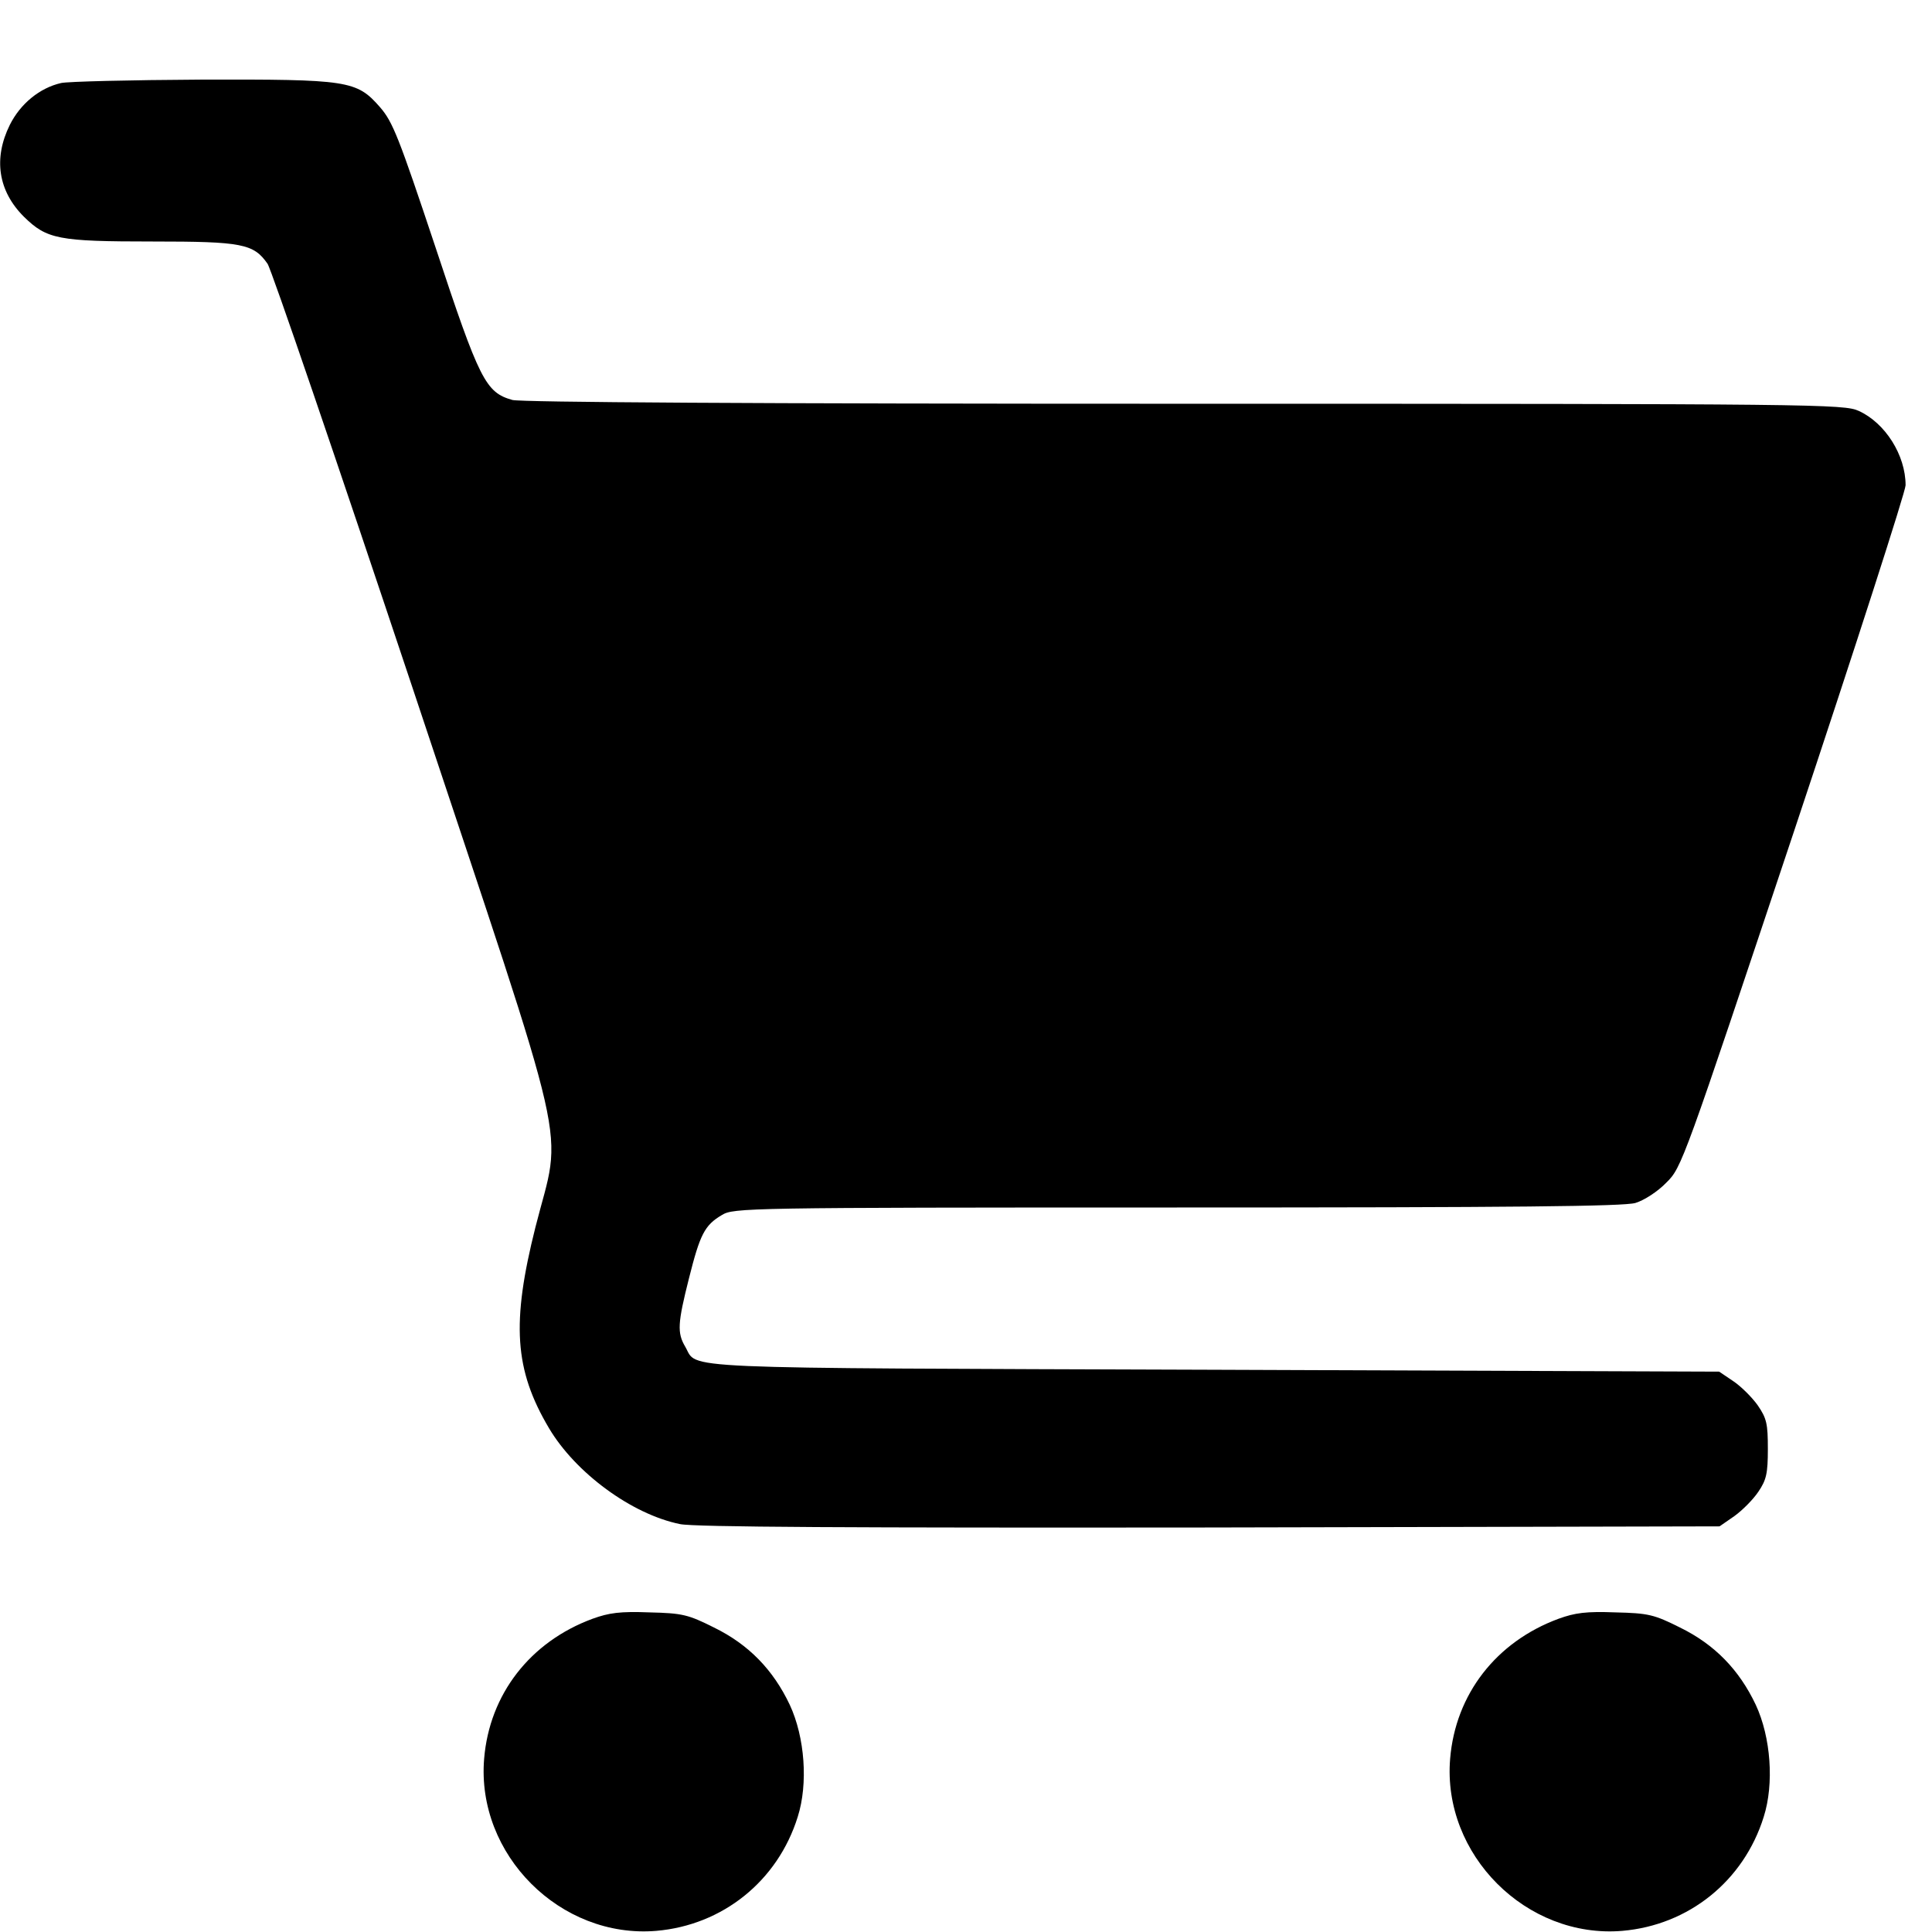
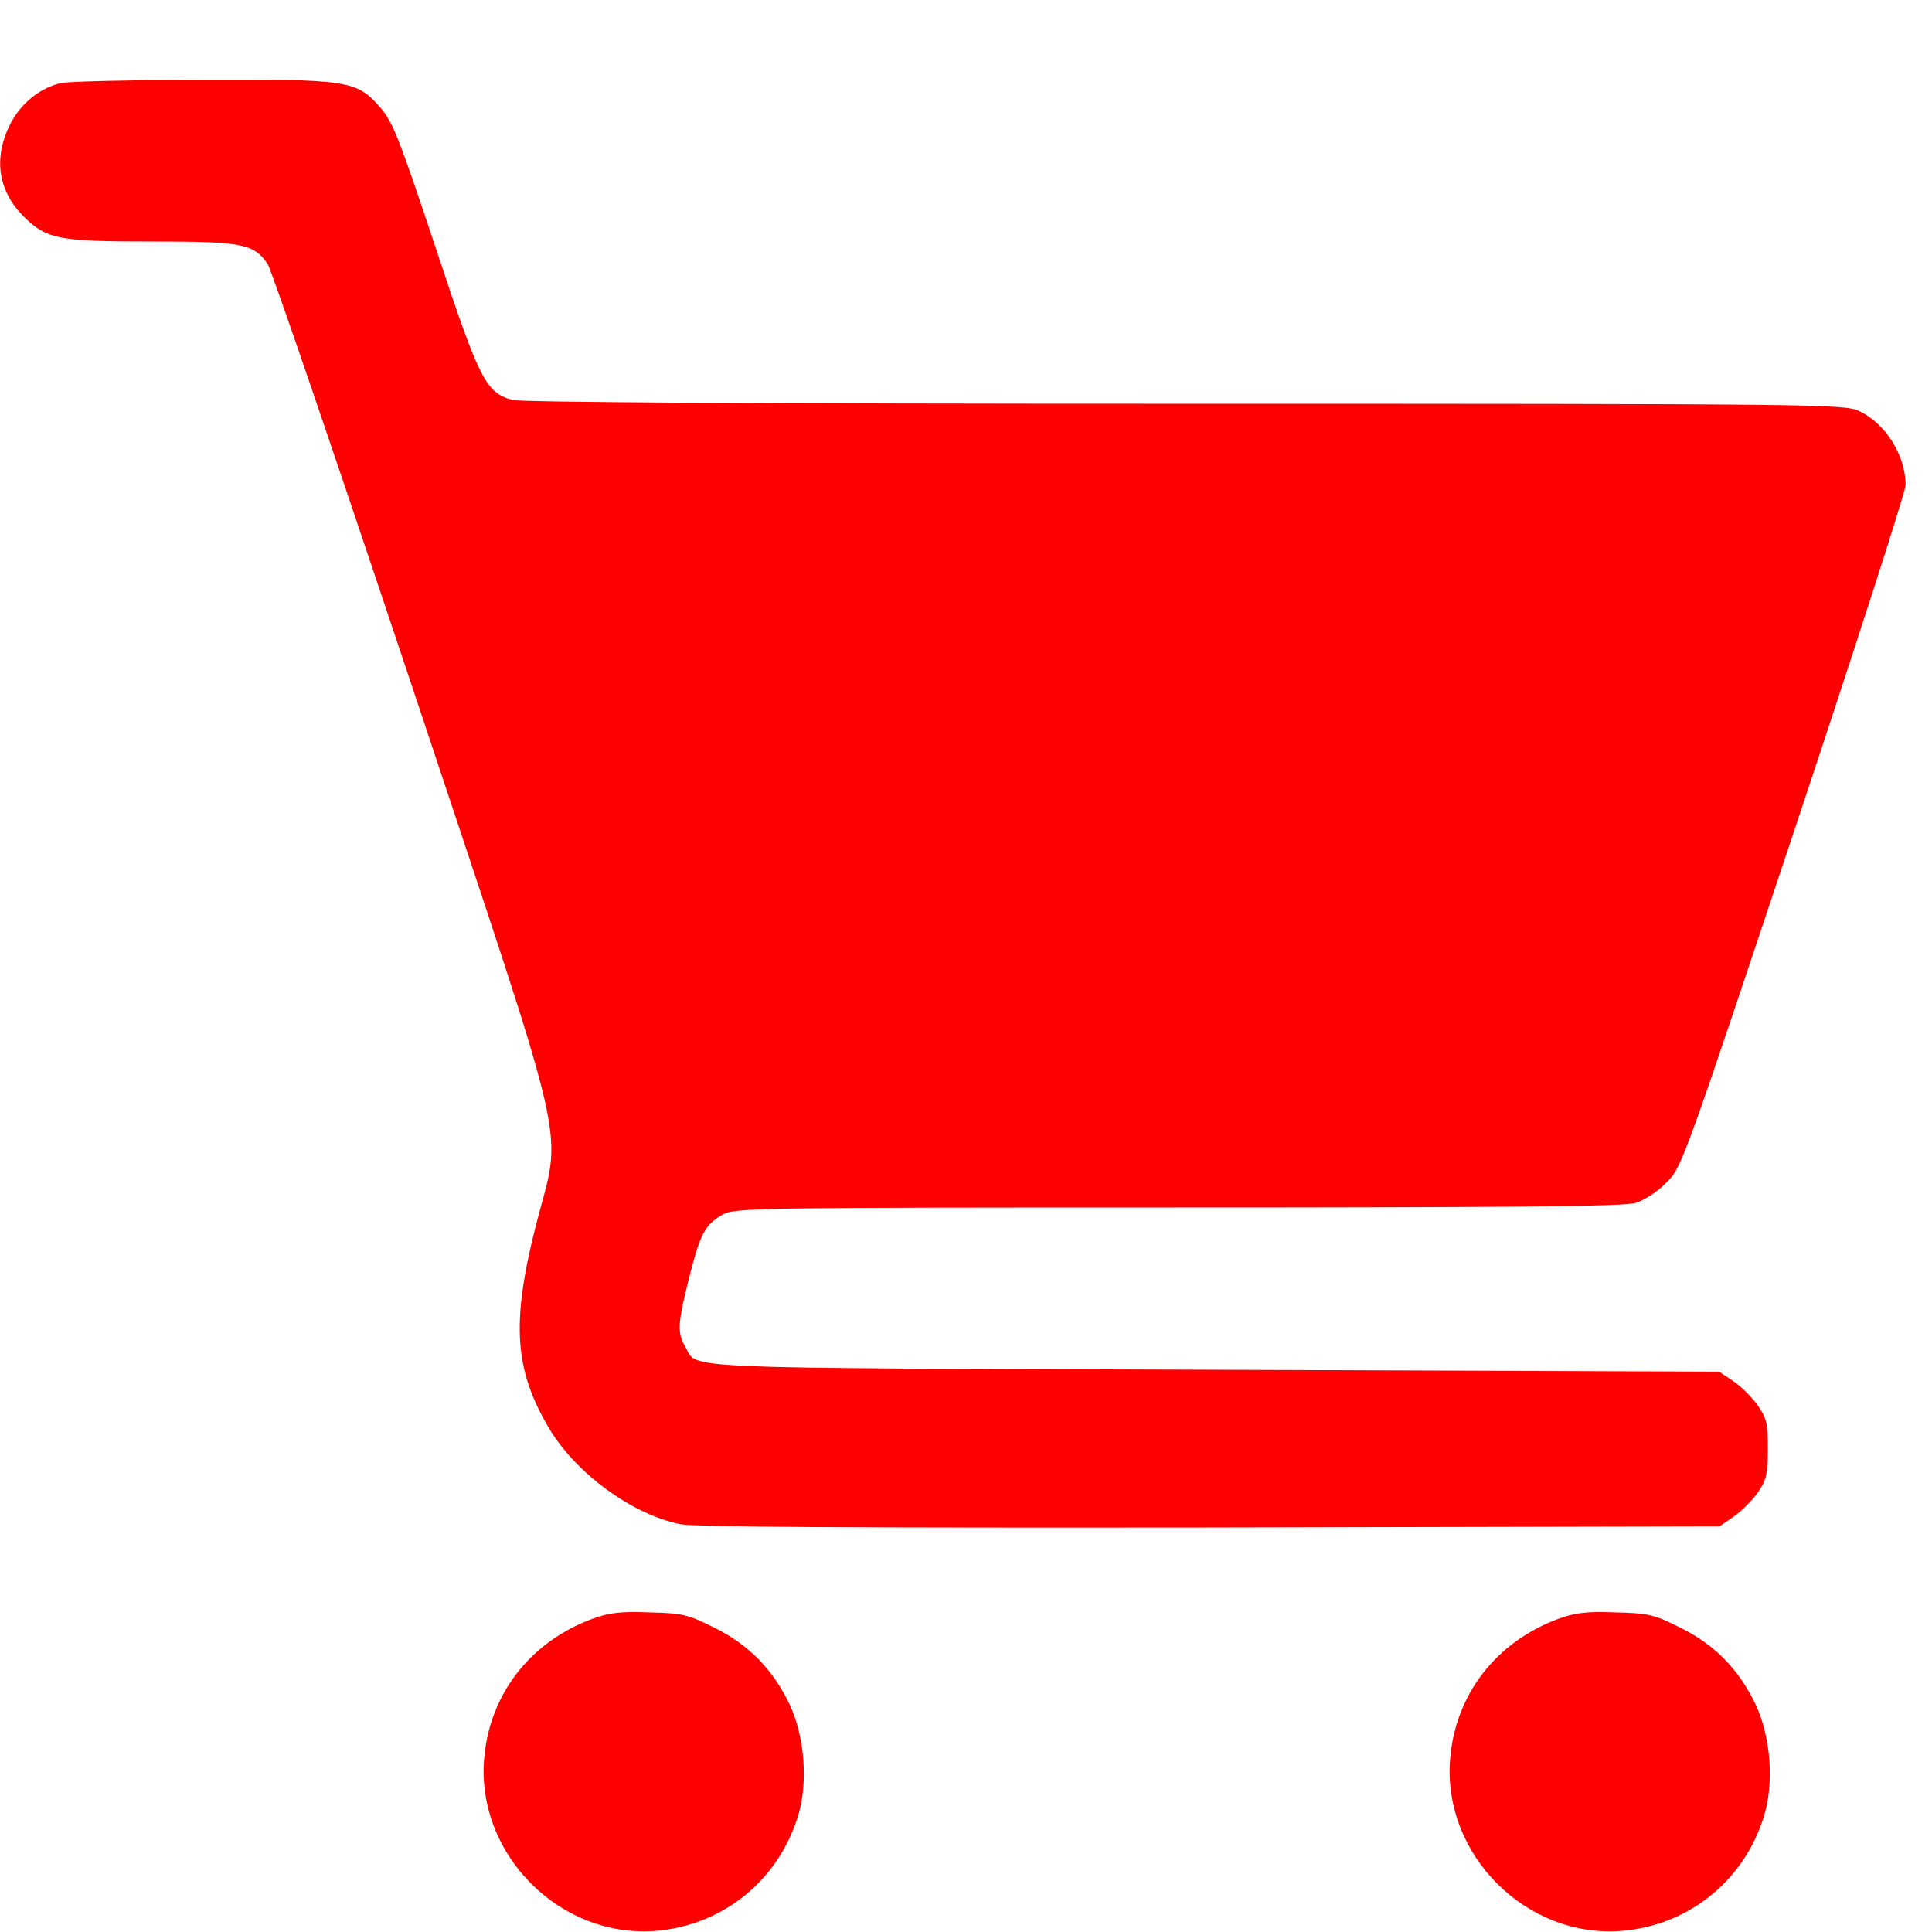
- <svg xmlns="http://www.w3.org/2000/svg" version="1.0" width="512pt" height="512pt" viewBox="0 0 512 512" preserveAspectRatio="xMidYMid meet">
-   <g transform="translate(0,512) scale(0.1,-0.1)" fill="currentColor" stroke="none">
+ <svg xmlns="http://www.w3.org/2000/svg" version="1.0" viewBox="0 0 512 512" width="24" height="24" preserveAspectRatio="xMidYMid meet">
+   <g transform="translate(0,512) scale(0.1,-0.1)" fill="red" stroke="none">
    <path d="M162 4900 c-57 -13 -108 -55 -136 -111 -44 -89 -31 -175 37 -243 61 -60 91 -66 342 -66 237 0 267 -6 304 -59 10 -14 183 -521 385 -1126 427 -1284 396 -1146 325 -1427 -64 -254 -56 -378 36 -533 70 -118 219 -228 347 -254 37 -8 459 -10 1404 -9 l1351 3 39 27 c21 15 50 44 64 65 21 31 25 48 25 113 0 67 -3 81 -27 116 -15 21 -44 50 -65 64 l-37 25 -1340 5 c-1458 5 -1365 1 -1400 61 -22 37 -20 63 10 182 29 115 41 140 87 167 31 19 60 20 1206 20 900 0 1183 3 1215 12 23 7 59 30 82 54 41 40 45 53 338 930 163 489 296 902 296 918 0 80 -54 165 -124 197 -39 18 -110 19 -1786 19 -1153 0 -1757 4 -1782 10 -71 20 -87 51 -204 405 -97 291 -113 332 -147 371 -62 71 -84 74 -476 73 -185 -1 -351 -5 -369 -9z" />
    <path d="M1570 830 c-165 -61 -273 -200 -287 -371 -21 -254 202 -477 456 -456 176 15 322 132 375 302 28 88 19 211 -21 297 -44 93 -109 160 -201 205 -68 34 -83 38 -171 40 -77 3 -107 -1 -151 -17z" />
    <path d="M4130 830 c-165 -61 -273 -200 -287 -371 -21 -254 202 -477 456 -456 176 15 322 132 375 302 28 88 19 211 -21 297 -44 93 -109 160 -201 205 -68 34 -83 38 -171 40 -77 3 -107 -1 -151 -17z" />
  </g>
</svg>
